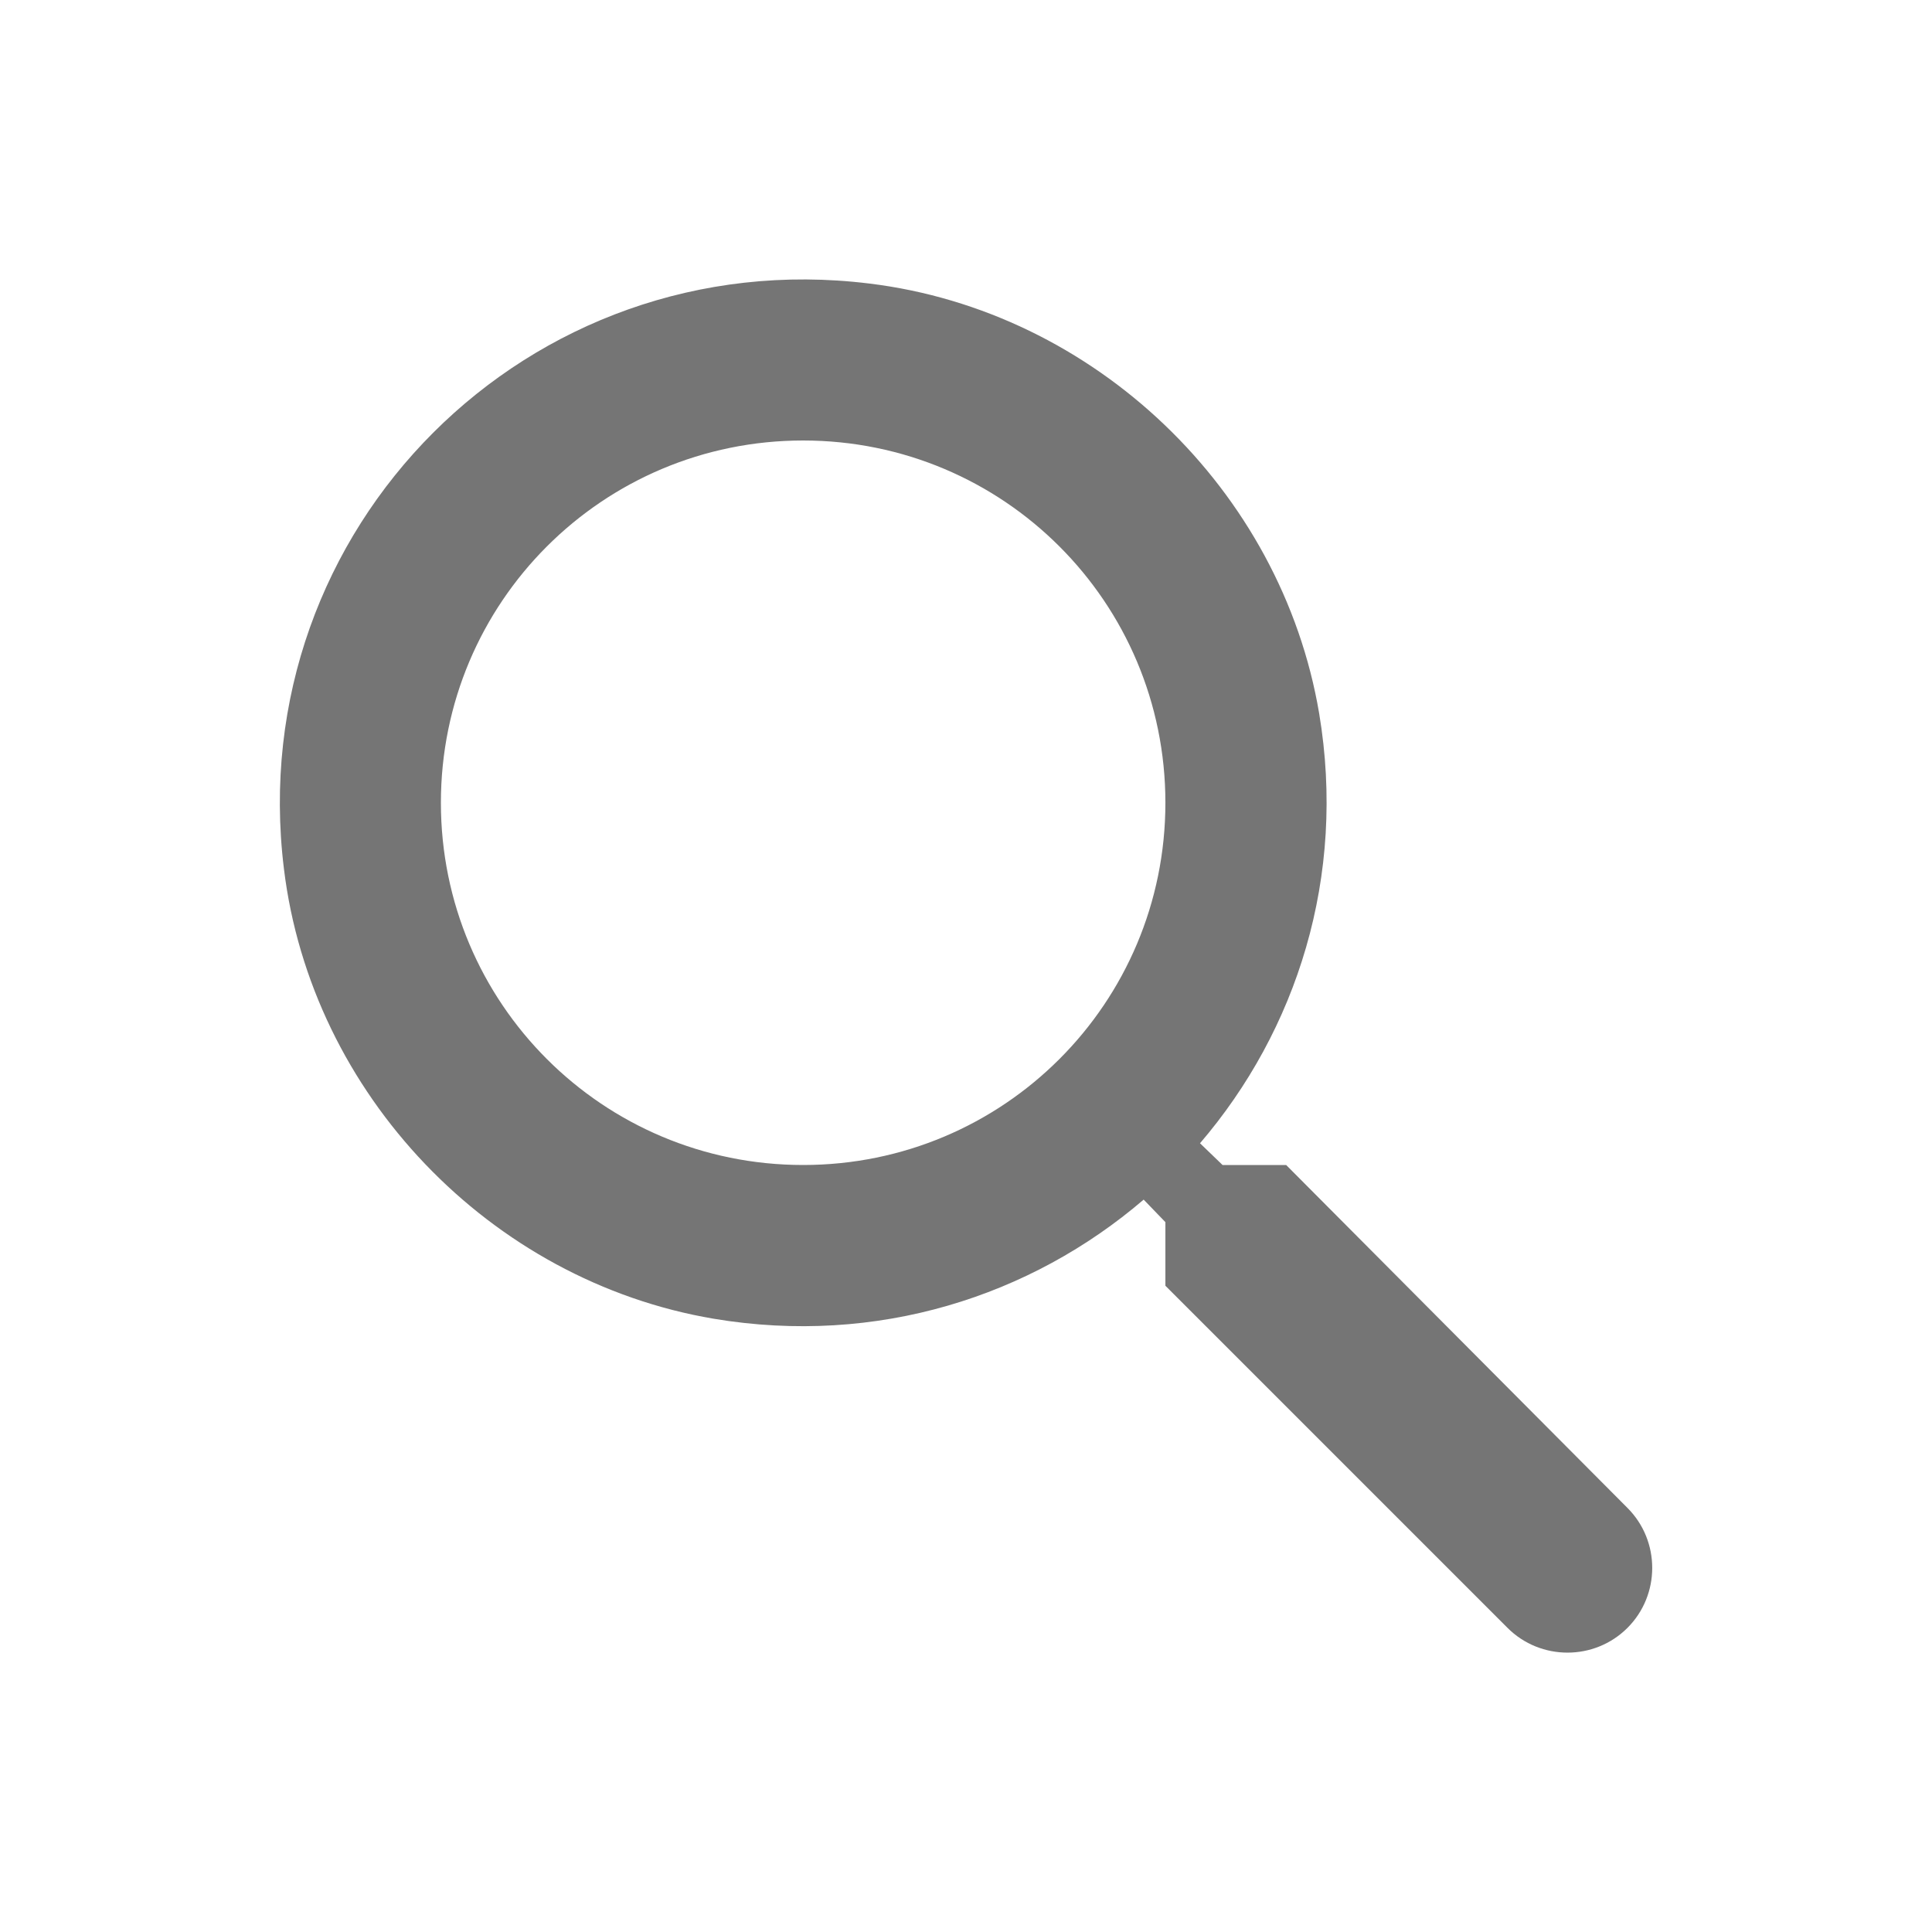
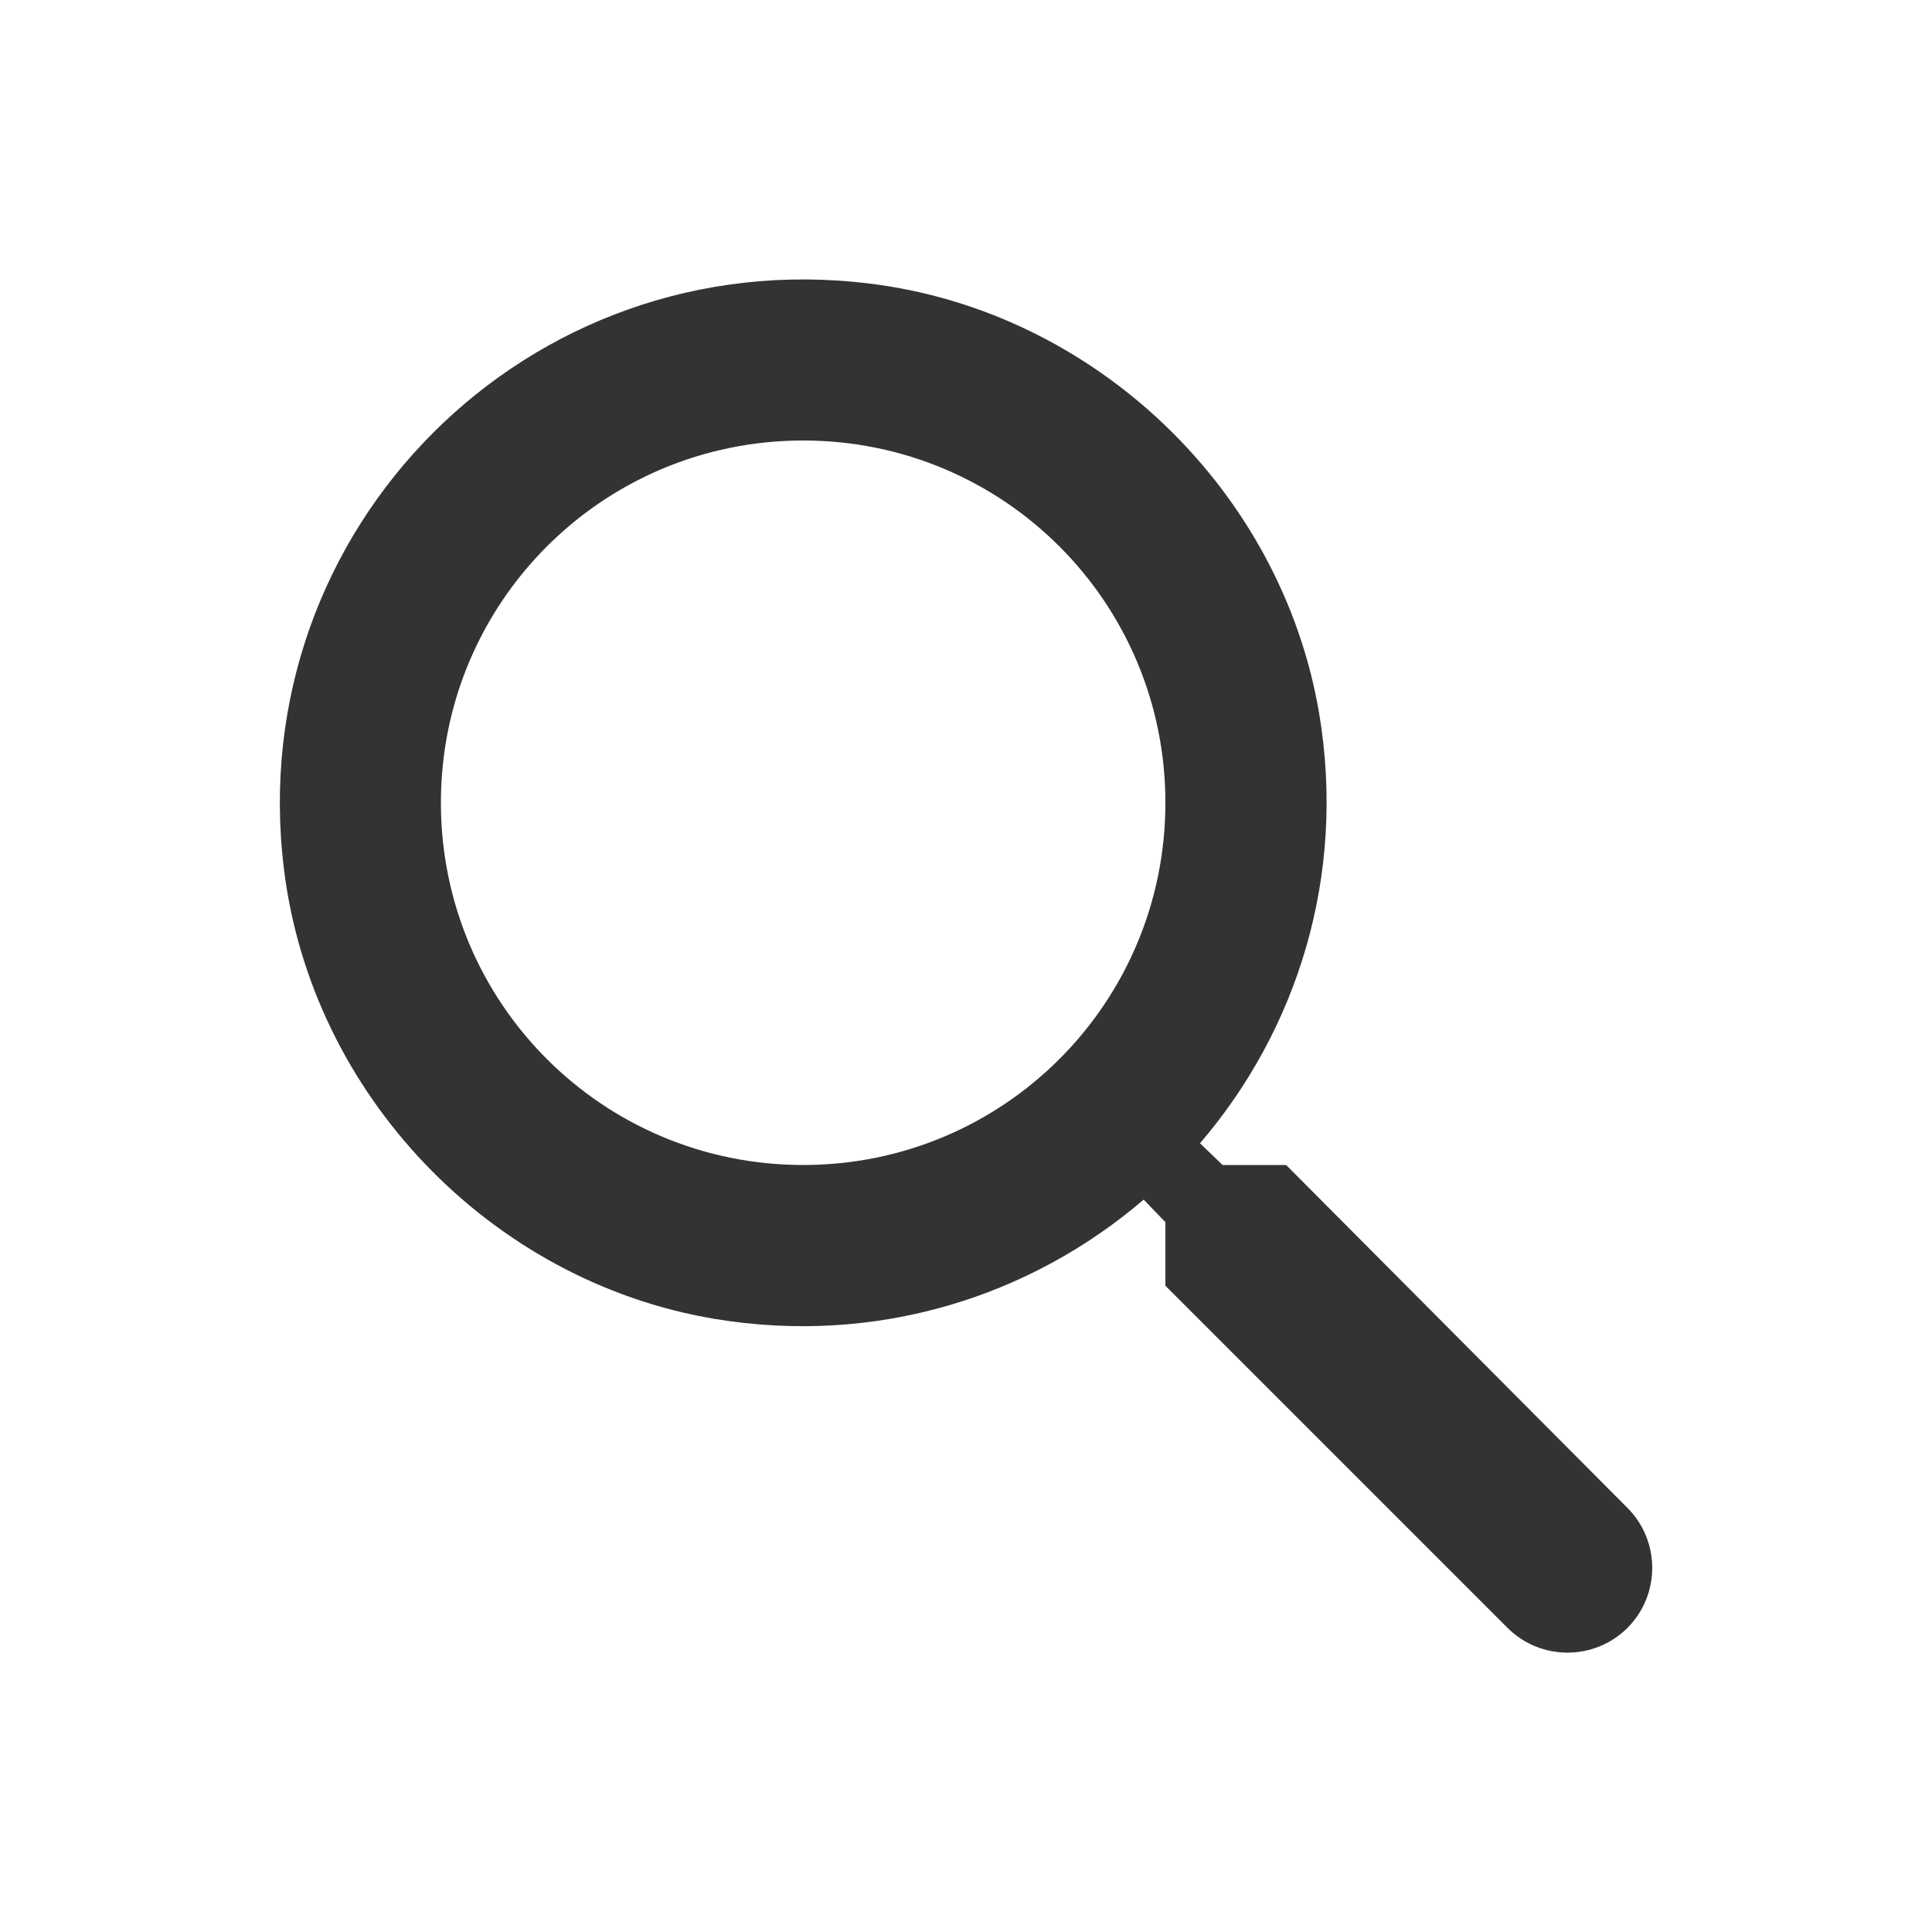
- <svg xmlns="http://www.w3.org/2000/svg" width="24" height="24" viewBox="0 0 24 24" fill="none">
-   <path fill-rule="evenodd" clip-rule="evenodd" d="M15.187 14.472H15.977L20.217 18.732C20.627 19.142 20.627 19.812 20.217 20.222C19.807 20.632 19.137 20.632 18.727 20.222L14.477 15.972V15.182L14.207 14.902C12.807 16.102 10.897 16.722 8.867 16.382C6.087 15.912 3.867 13.592 3.527 10.792C3.007 6.562 6.567 3.002 10.797 3.522C13.597 3.862 15.917 6.082 16.387 8.862C16.727 10.892 16.107 12.802 14.907 14.202L15.187 14.472ZM5.477 9.972C5.477 12.462 7.487 14.472 9.977 14.472C12.467 14.472 14.477 12.462 14.477 9.972C14.477 7.482 12.467 5.472 9.977 5.472C7.487 5.472 5.477 7.482 5.477 9.972Z" fill="black" fill-opacity="0.54" />
+ <svg xmlns="http://www.w3.org/2000/svg" width="35" height="35" viewBox="0 0 24 24" fill="none">
+   <path fill-rule="evenodd" clip-rule="evenodd" d="M15.187 14.472H15.977L20.217 18.732C20.627 19.142 20.627 19.812 20.217 20.222C19.807 20.632 19.137 20.632 18.727 20.222L14.477 15.972V15.182L14.207 14.902C12.807 16.102 10.897 16.722 8.867 16.382C6.087 15.912 3.867 13.592 3.527 10.792C3.007 6.562 6.567 3.002 10.797 3.522C13.597 3.862 15.917 6.082 16.387 8.862C16.727 10.892 16.107 12.802 14.907 14.202L15.187 14.472ZM5.477 9.972C5.477 12.462 7.487 14.472 9.977 14.472C12.467 14.472 14.477 12.462 14.477 9.972C14.477 7.482 12.467 5.472 9.977 5.472C7.487 5.472 5.477 7.482 5.477 9.972Z" fill="black" fill-opacity="0.8" />
</svg>
